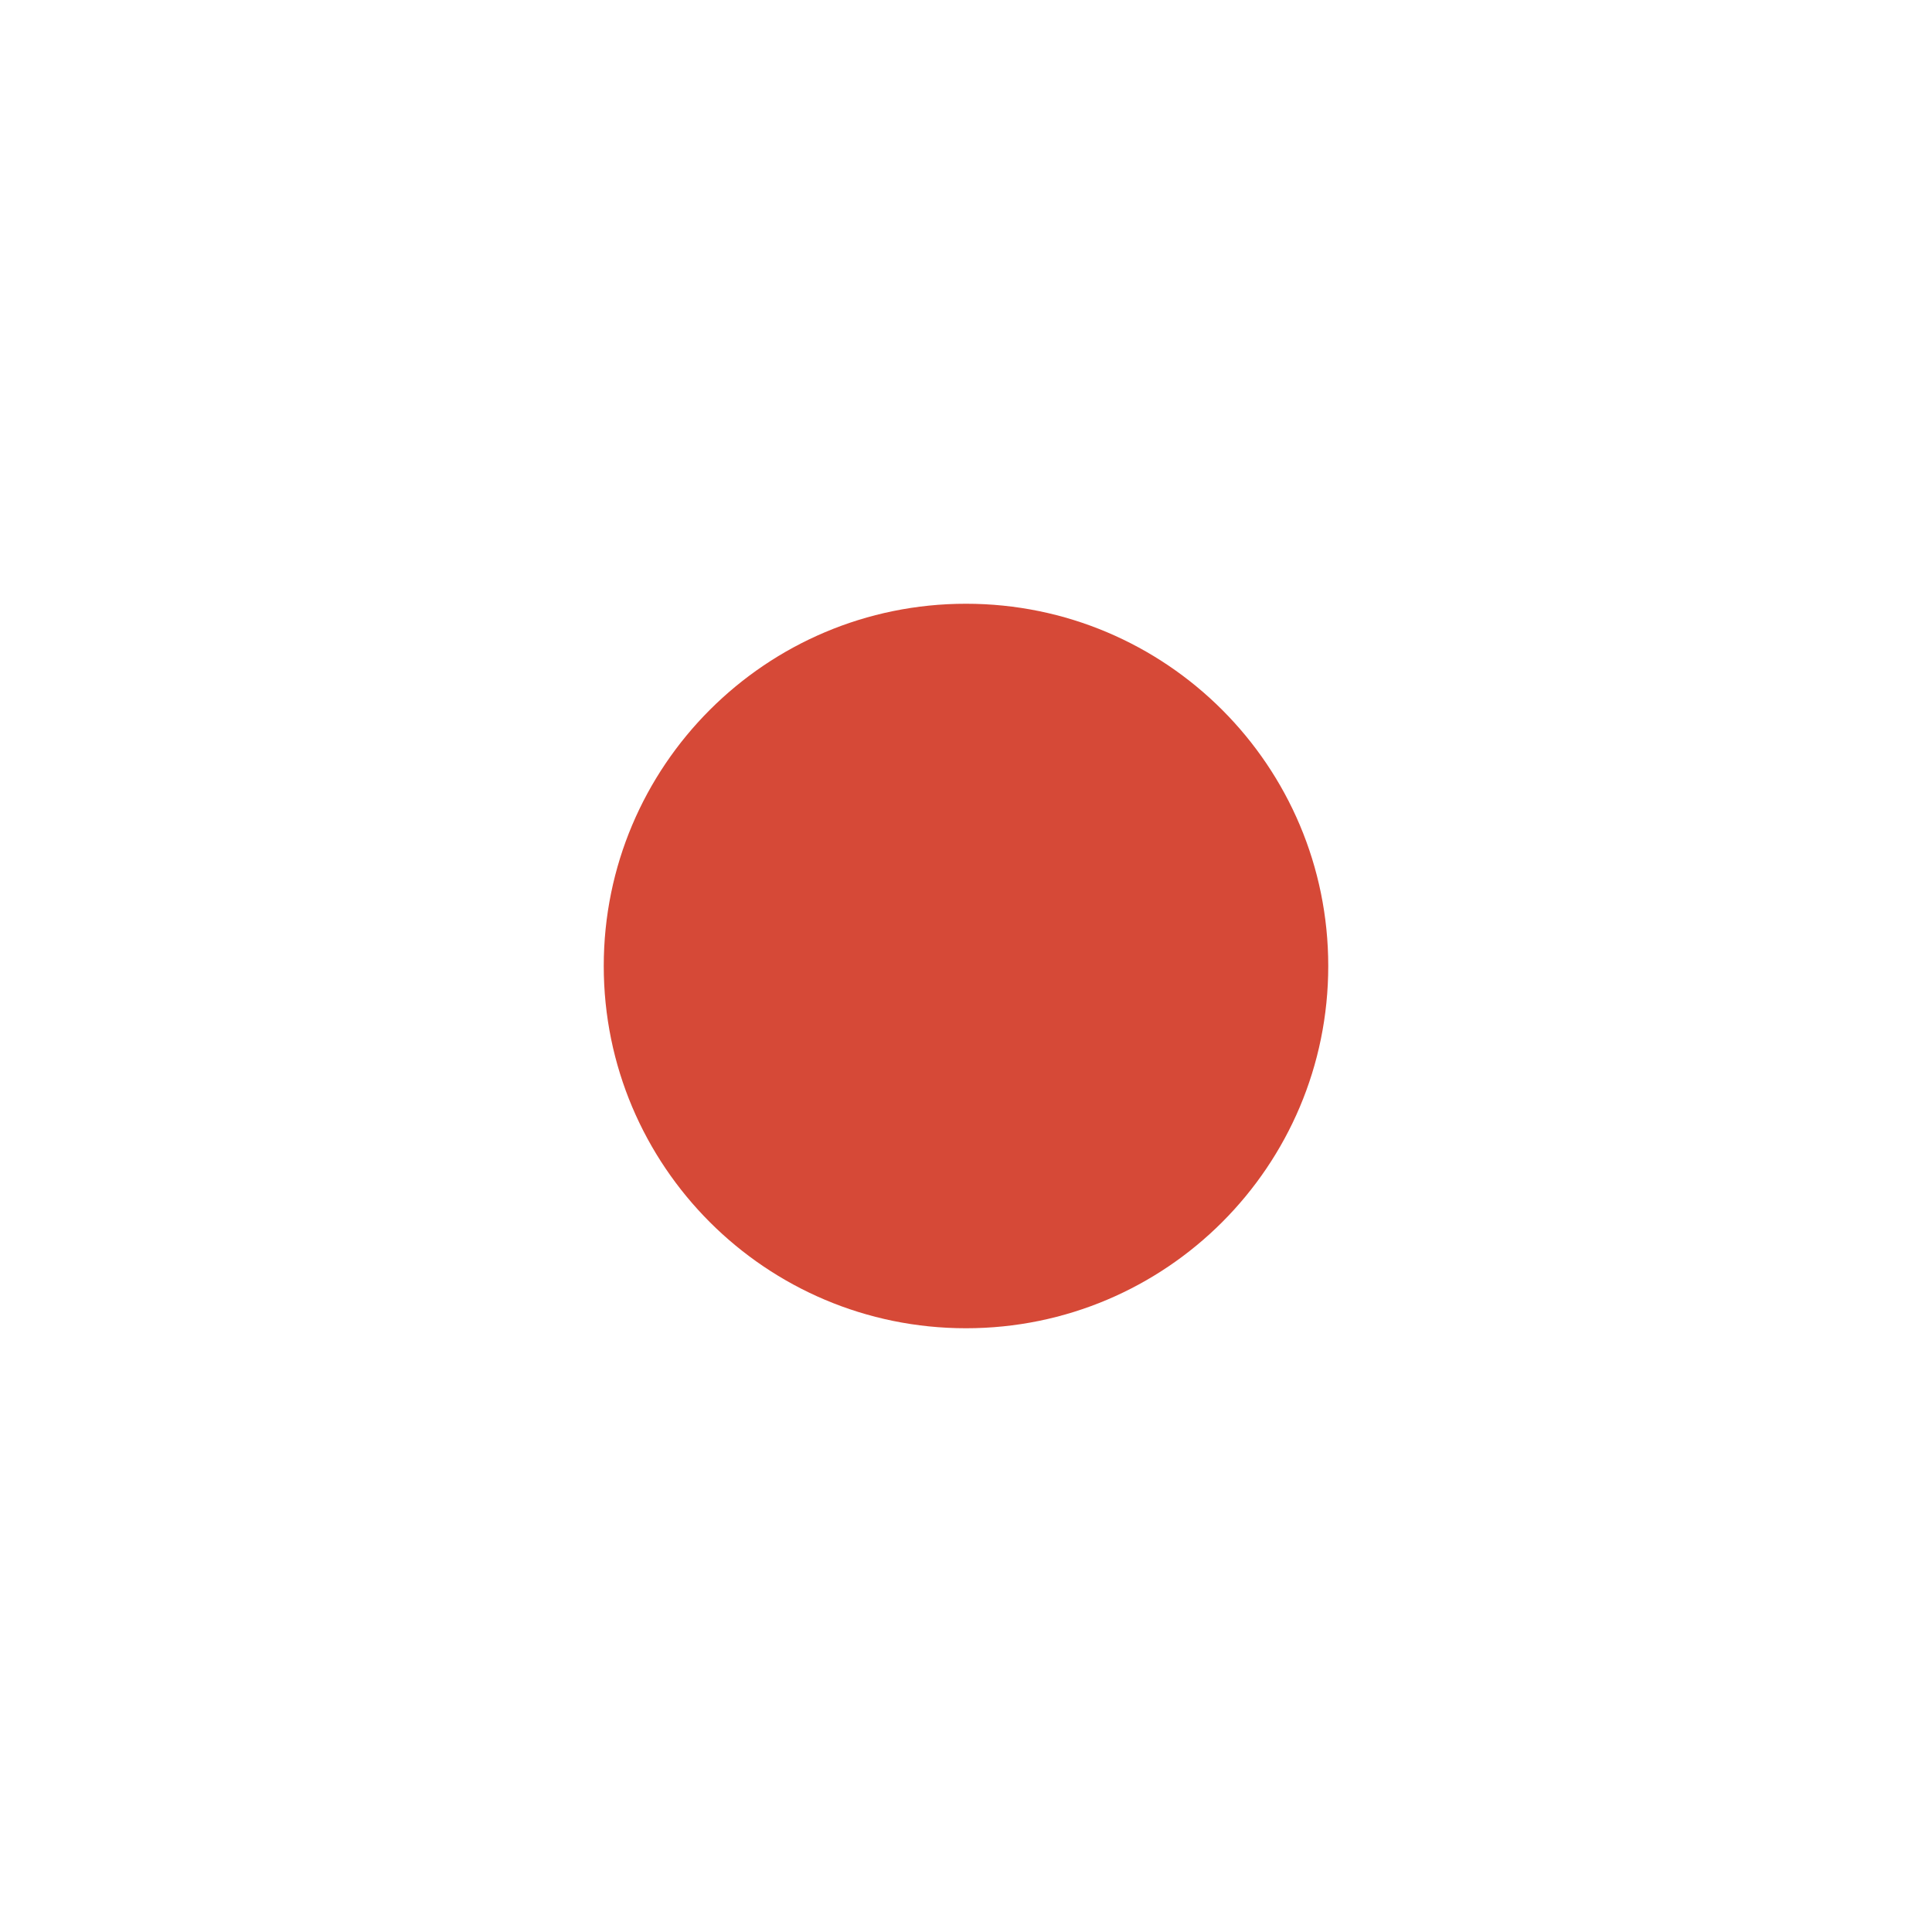
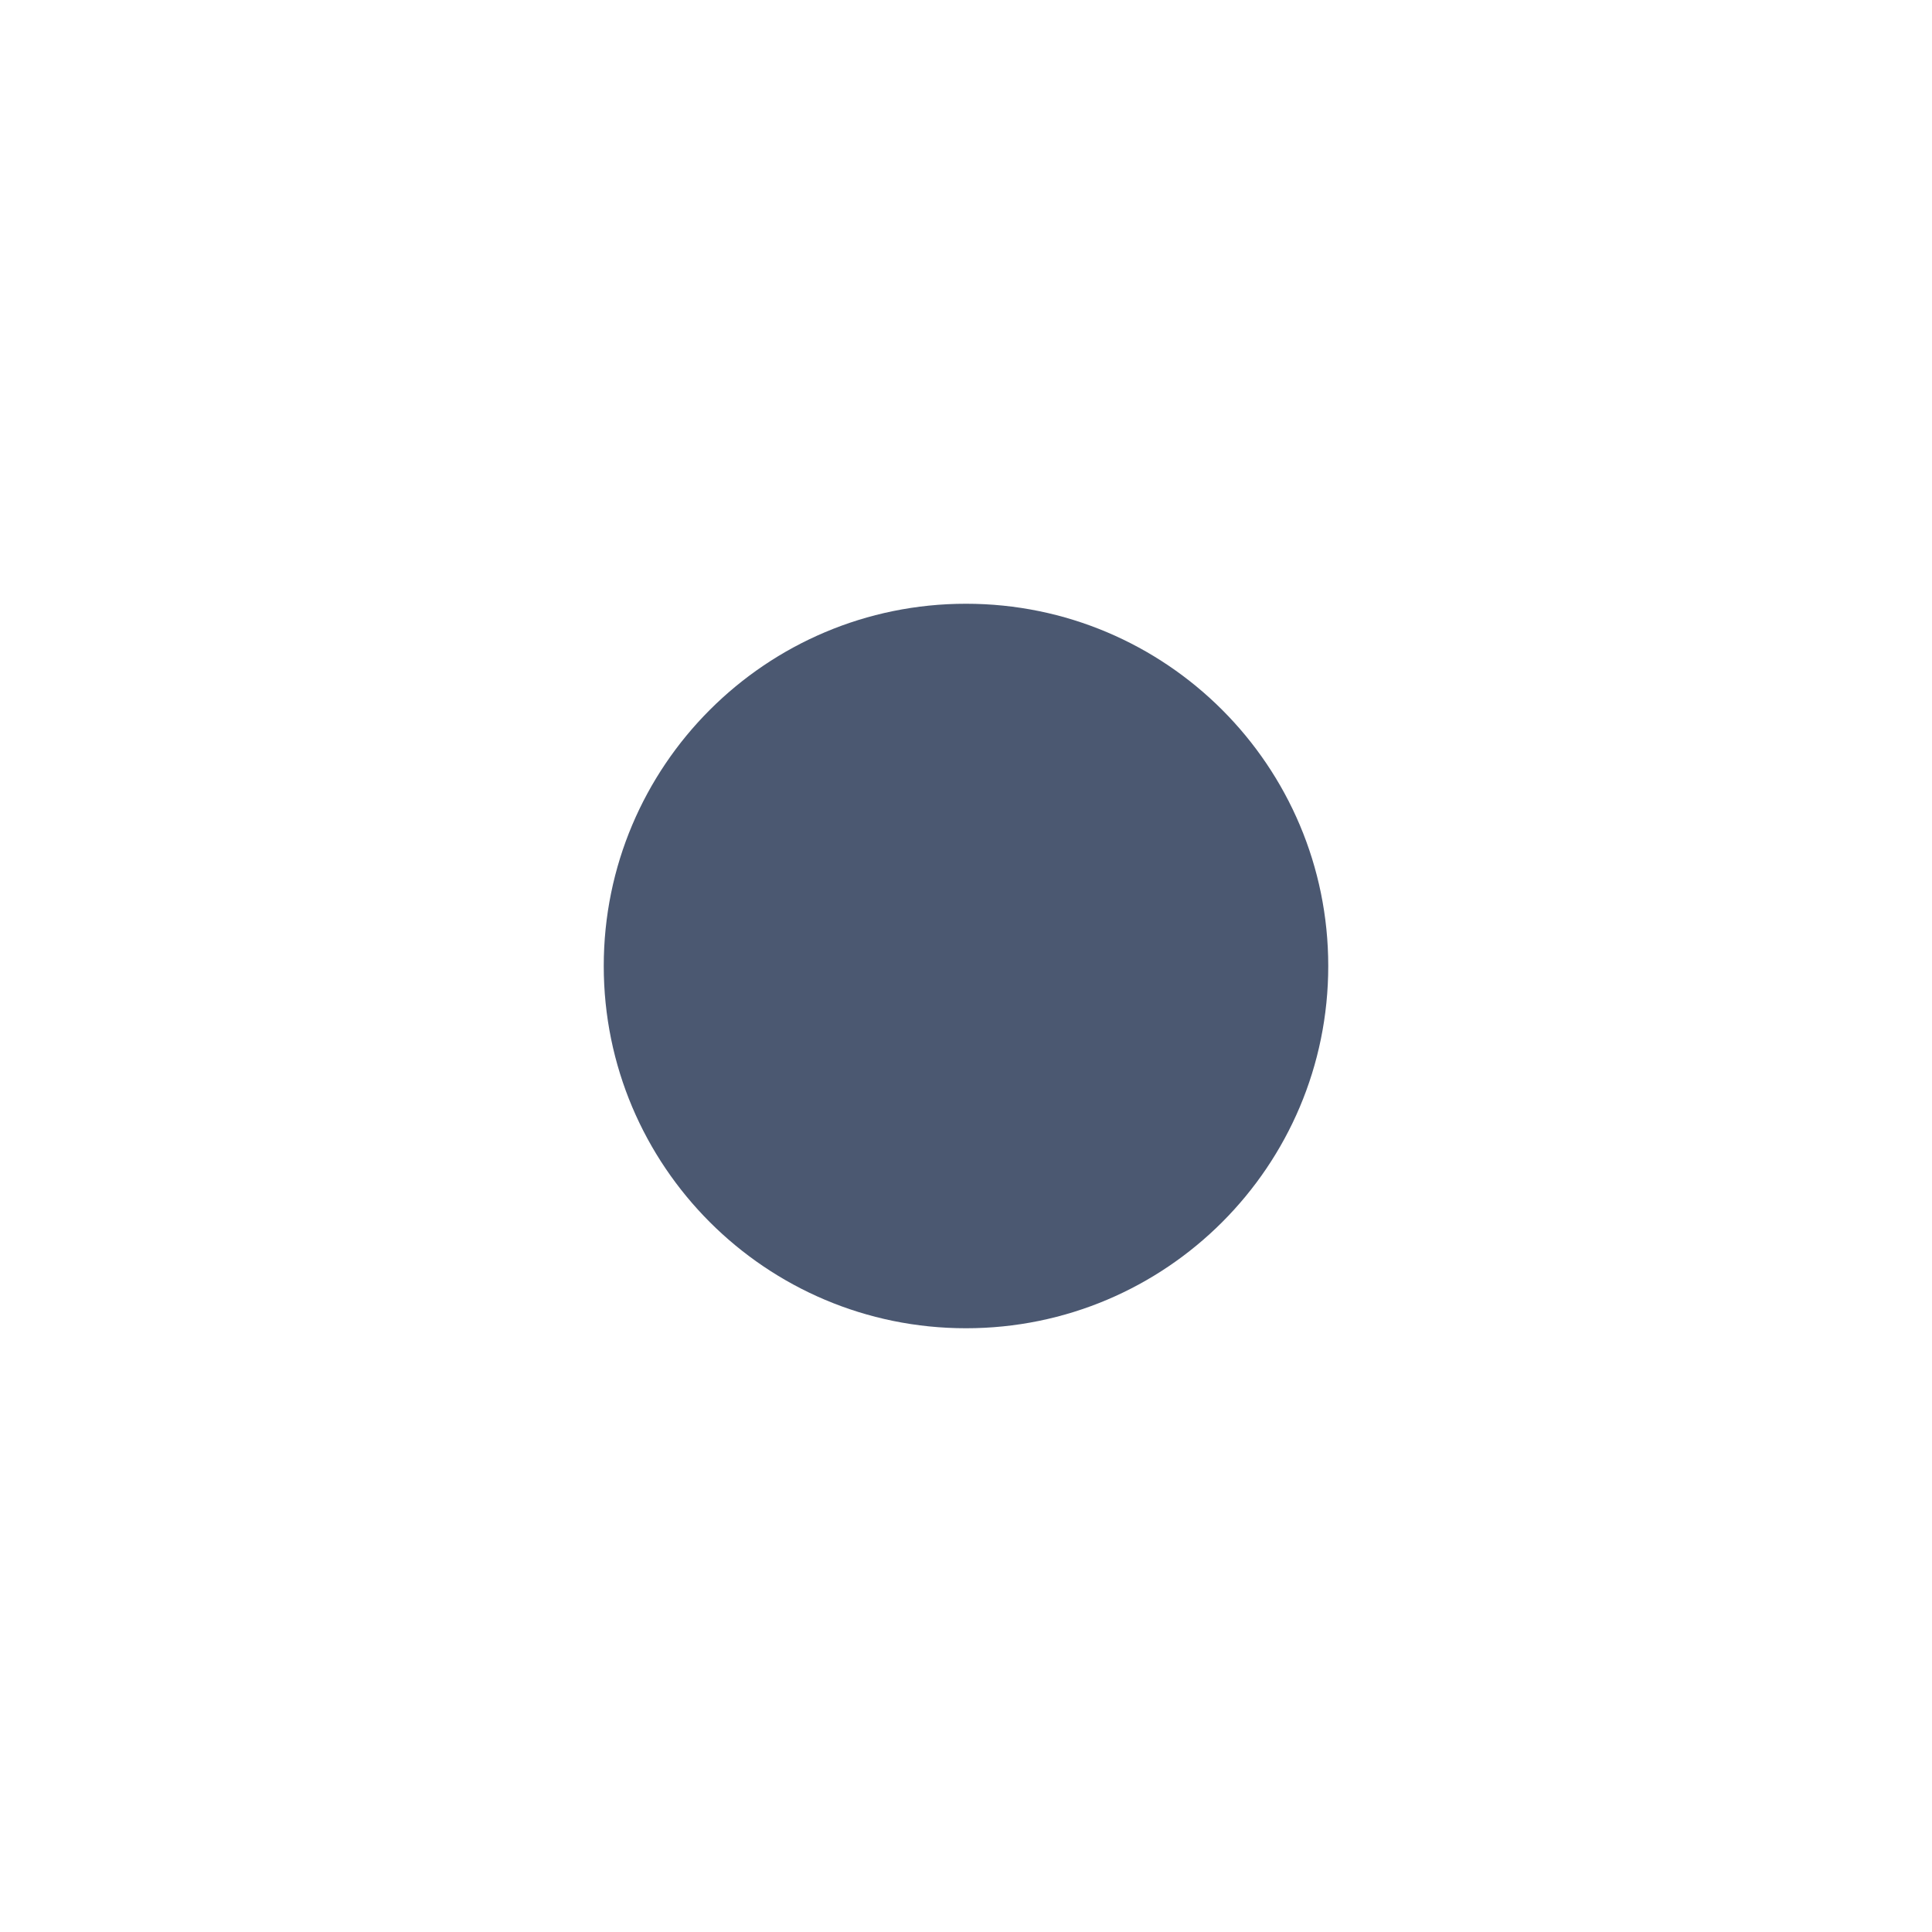
<svg xmlns="http://www.w3.org/2000/svg" viewBox="0 0 16 16">
  <g transform="translate(0 -1036.362)">
-     <path style="fill:#d64937" d="M 11,8 C 11,9.657 9.657,11 8,11 6.343,11 5,9.657 5,8 5,6.343 6.343,5 8,5 c 1.657,0 3,1.343 3,3 z" transform="translate(0 1036.362)" />
+     <path style="fill:#4b5871" d="M 11,8 C 11,9.657 9.657,11 8,11 6.343,11 5,9.657 5,8 5,6.343 6.343,5 8,5 c 1.657,0 3,1.343 3,3 z" transform="translate(0 1036.362)" />
  </g>
</svg>
